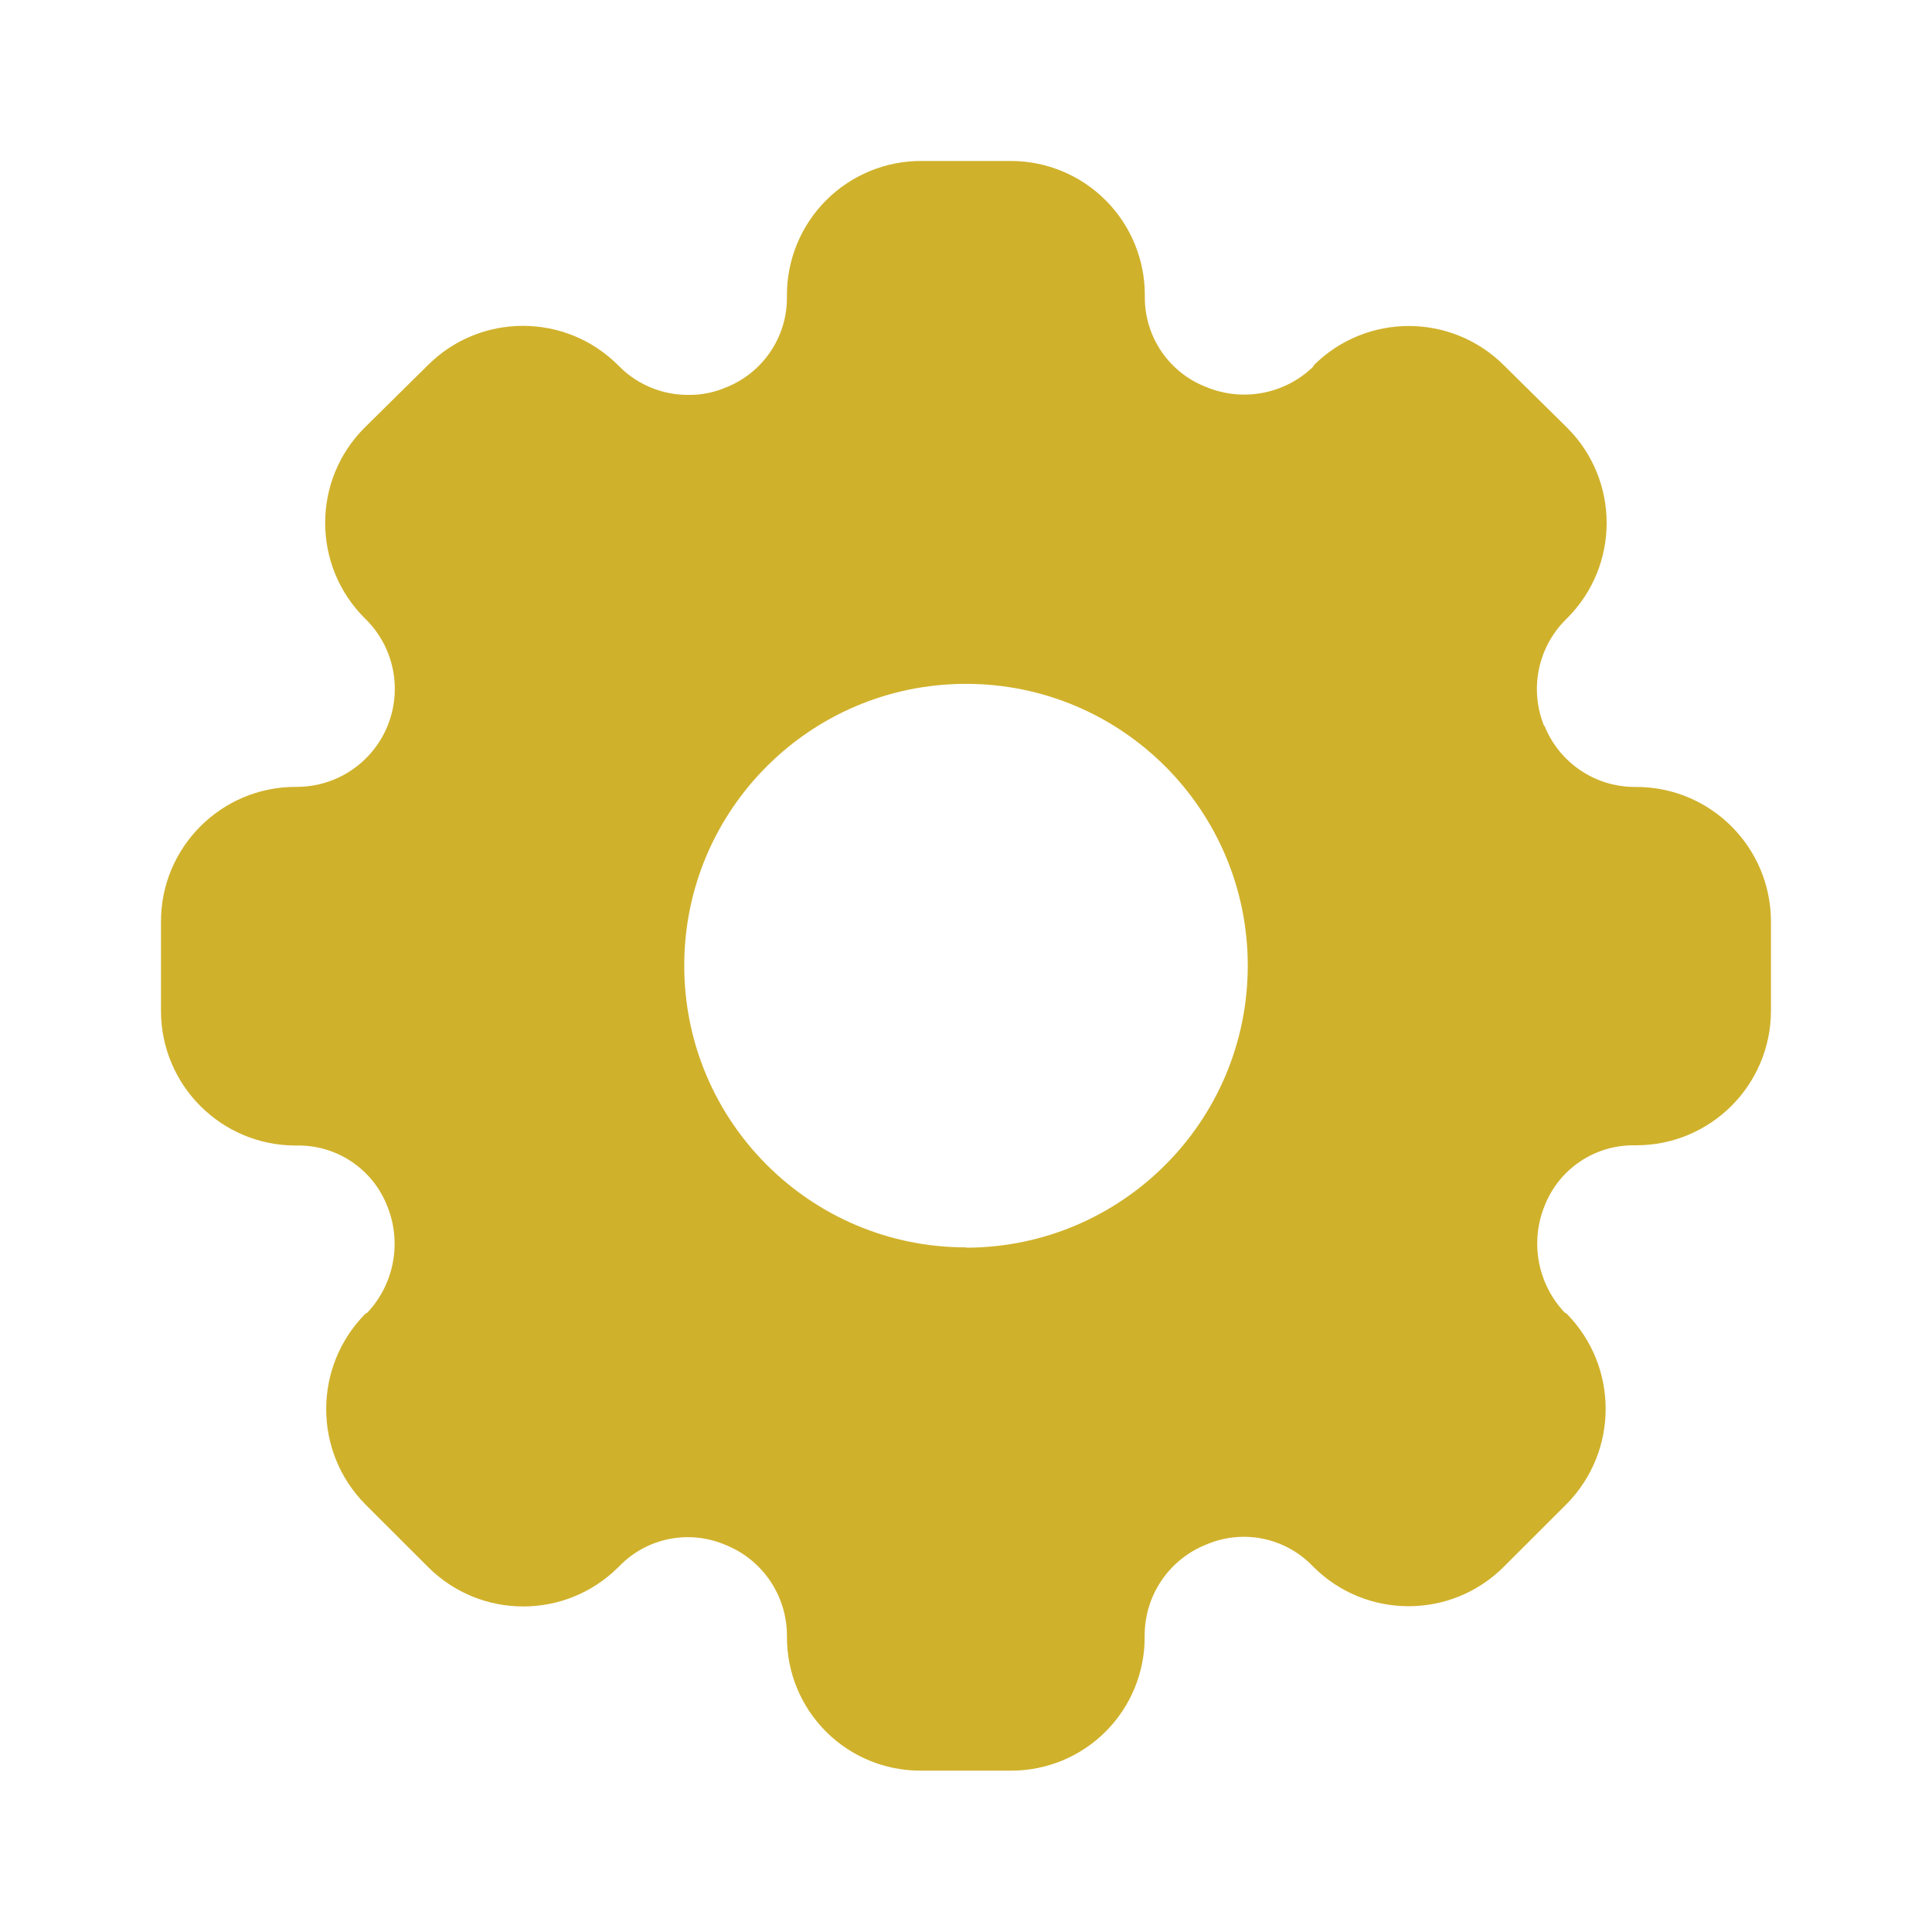
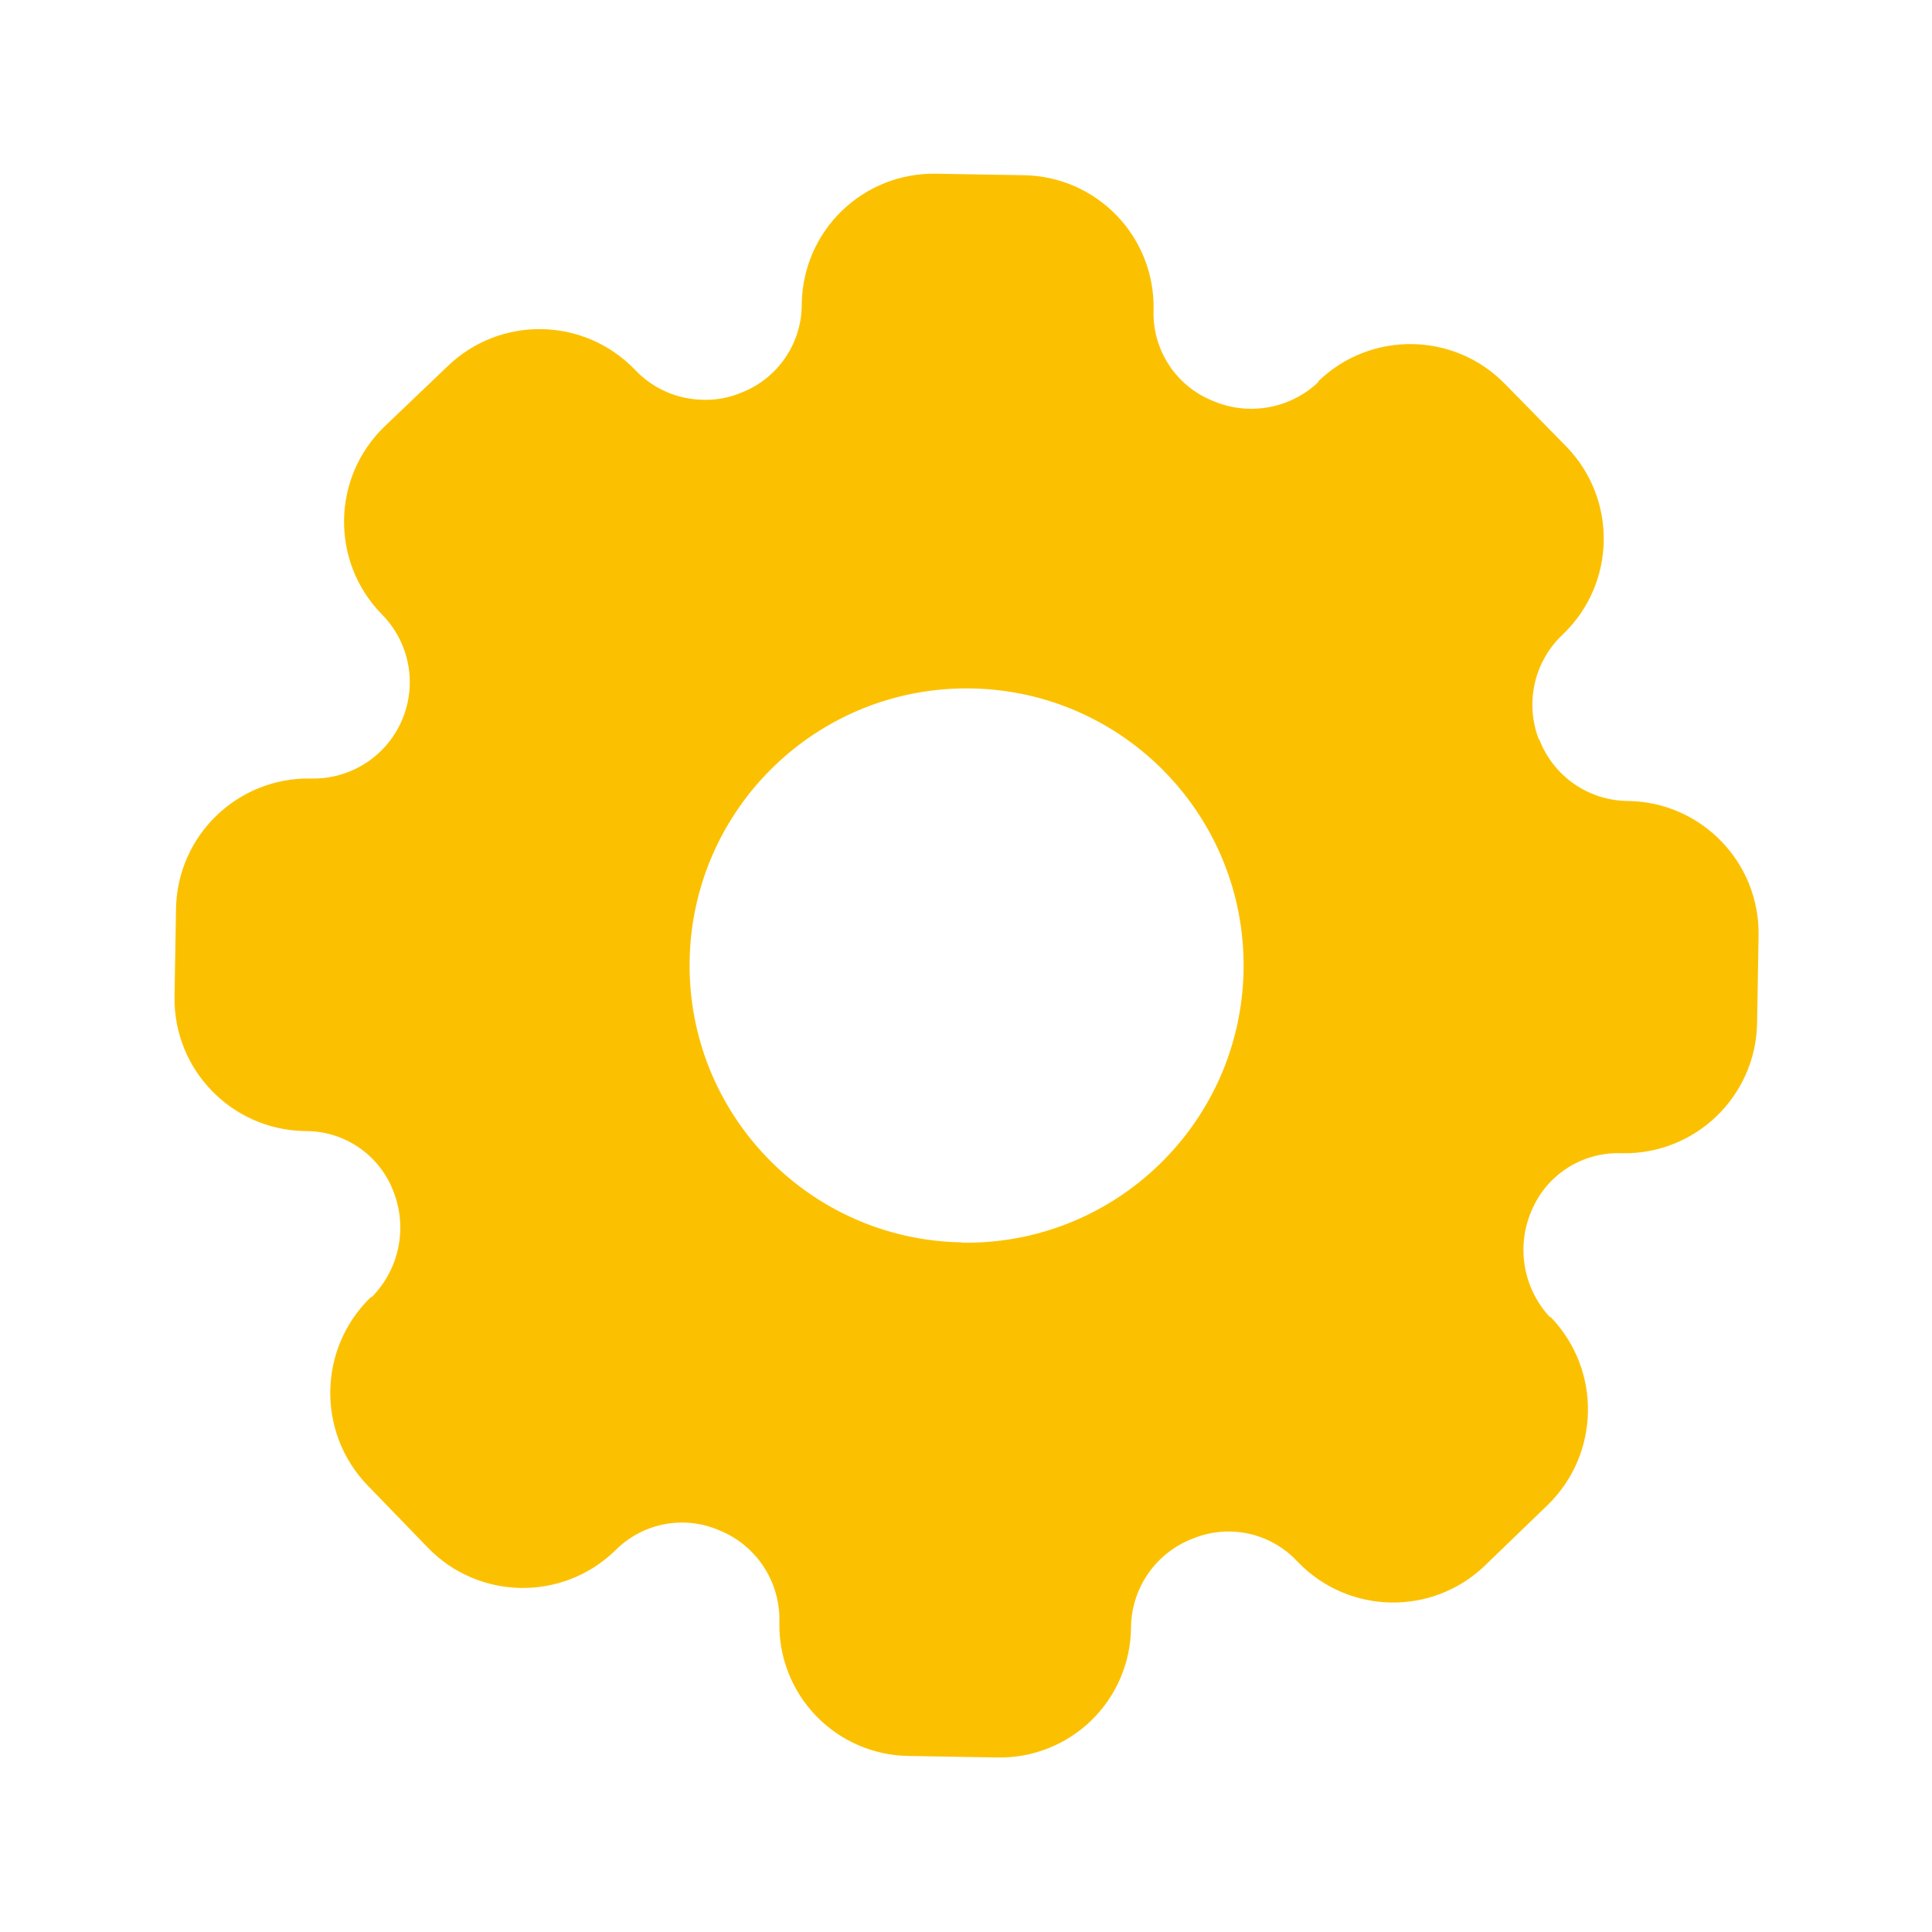
- <svg xmlns="http://www.w3.org/2000/svg" width="25" height="25" viewBox="0 0 25 25">
-   <g id="Group_48220" data-name="Group 48220" transform="translate(-6160 2516)">
-     <g id="Group_48219" data-name="Group 48219">
-       <rect id="Path" width="25" height="25" transform="translate(6160 -2516)" fill="rgba(255,255,255,0)" />
-       <g id="settings-Filled" transform="translate(6162.083 -2513.917)">
-         <path id="settings-Filled-2" data-name="settings-Filled" d="M21.094,10.1h-.031a1.258,1.258,0,0,1-1.156-.781.01.01,0,0,0-.01-.01,1.269,1.269,0,0,1,.271-1.365l.031-.031a1.741,1.741,0,0,0,0-2.458l-.823-.812a1.742,1.742,0,0,0-2.458,0l-.01.021a1.284,1.284,0,0,1-1.385.26,1.241,1.241,0,0,1-.792-1.156V3.74A1.734,1.734,0,0,0,13,2H11.833A1.734,1.734,0,0,0,10.1,3.74v.031a1.247,1.247,0,0,1-.781,1.156,1.2,1.2,0,0,1-.5.1,1.254,1.254,0,0,1-.885-.365l-.021-.021a1.742,1.742,0,0,0-2.458,0l-.823.813a1.742,1.742,0,0,0,0,2.458l.031.031a1.268,1.268,0,0,1-.9,2.156H3.74A1.743,1.743,0,0,0,2,11.844V13a1.743,1.743,0,0,0,1.74,1.74h.031a1.232,1.232,0,0,1,1.156.781,1.3,1.3,0,0,1-.26,1.385l-.021.01a1.754,1.754,0,0,0,0,2.469l.813.812a1.742,1.742,0,0,0,2.458,0l.021-.021A1.235,1.235,0,0,1,9.3,19.906a1.265,1.265,0,0,1,.8,1.167V21.1a1.725,1.725,0,0,0,1.729,1.729H13A1.725,1.725,0,0,0,14.729,21.1v-.031a1.265,1.265,0,0,1,.8-1.167,1.235,1.235,0,0,1,1.365.271l.021.021a1.742,1.742,0,0,0,2.458,0l.813-.812a1.754,1.754,0,0,0,0-2.469l-.021-.01a1.3,1.3,0,0,1-.26-1.385,1.232,1.232,0,0,1,1.156-.781h.031A1.743,1.743,0,0,0,22.833,13V11.844A1.743,1.743,0,0,0,21.094,10.1Zm-8.677,5.958a3.646,3.646,0,1,1,3.646-3.646A3.65,3.65,0,0,1,12.417,16.062Z" transform="translate(-2 -2)" fill="#d0b12b" />
-       </g>
+ <svg xmlns="http://www.w3.org/2000/svg" width="25.433" height="25.433" viewBox="0 0 25.433 25.433">
+   <g id="Group_48230" data-name="Group 48230" transform="translate(4677.222 -4345.368)">
+     <rect id="Path" width="25" height="25" transform="matrix(1, 0.017, -0.017, 1, -4676.785, 4345.368)" fill="rgba(255,255,255,0)" />
+     <g id="settings-Filled" transform="matrix(1, 0.017, -0.017, 1, -4674.738, 4347.488)">
+       <path id="settings-Filled-2" data-name="settings-Filled" d="M21.094,10.1h-.031a1.258,1.258,0,0,1-1.156-.781.01.01,0,0,0-.01-.01,1.269,1.269,0,0,1,.271-1.365l.031-.031a1.741,1.741,0,0,0,0-2.458l-.823-.812a1.742,1.742,0,0,0-2.458,0l-.01.021a1.284,1.284,0,0,1-1.385.26,1.241,1.241,0,0,1-.792-1.156V3.74A1.734,1.734,0,0,0,13,2H11.833A1.734,1.734,0,0,0,10.1,3.74v.031a1.247,1.247,0,0,1-.781,1.156,1.2,1.2,0,0,1-.5.1,1.254,1.254,0,0,1-.885-.365l-.021-.021a1.742,1.742,0,0,0-2.458,0l-.823.813a1.742,1.742,0,0,0,0,2.458l.031.031a1.268,1.268,0,0,1-.9,2.156H3.74A1.743,1.743,0,0,0,2,11.844V13a1.743,1.743,0,0,0,1.74,1.74h.031a1.232,1.232,0,0,1,1.156.781,1.3,1.3,0,0,1-.26,1.385l-.021.01a1.754,1.754,0,0,0,0,2.469l.813.812a1.742,1.742,0,0,0,2.458,0l.021-.021A1.235,1.235,0,0,1,9.3,19.906a1.265,1.265,0,0,1,.8,1.167V21.1a1.725,1.725,0,0,0,1.729,1.729H13A1.725,1.725,0,0,0,14.729,21.1v-.031a1.265,1.265,0,0,1,.8-1.167,1.235,1.235,0,0,1,1.365.271l.021.021a1.742,1.742,0,0,0,2.458,0l.813-.812a1.754,1.754,0,0,0,0-2.469l-.021-.01a1.3,1.3,0,0,1-.26-1.385,1.232,1.232,0,0,1,1.156-.781h.031A1.743,1.743,0,0,0,22.833,13V11.844A1.743,1.743,0,0,0,21.094,10.1Zm-8.677,5.958a3.646,3.646,0,1,1,3.646-3.646A3.65,3.65,0,0,1,12.417,16.062Z" transform="translate(-2 -2)" fill="#fbc100" />
    </g>
  </g>
</svg>
